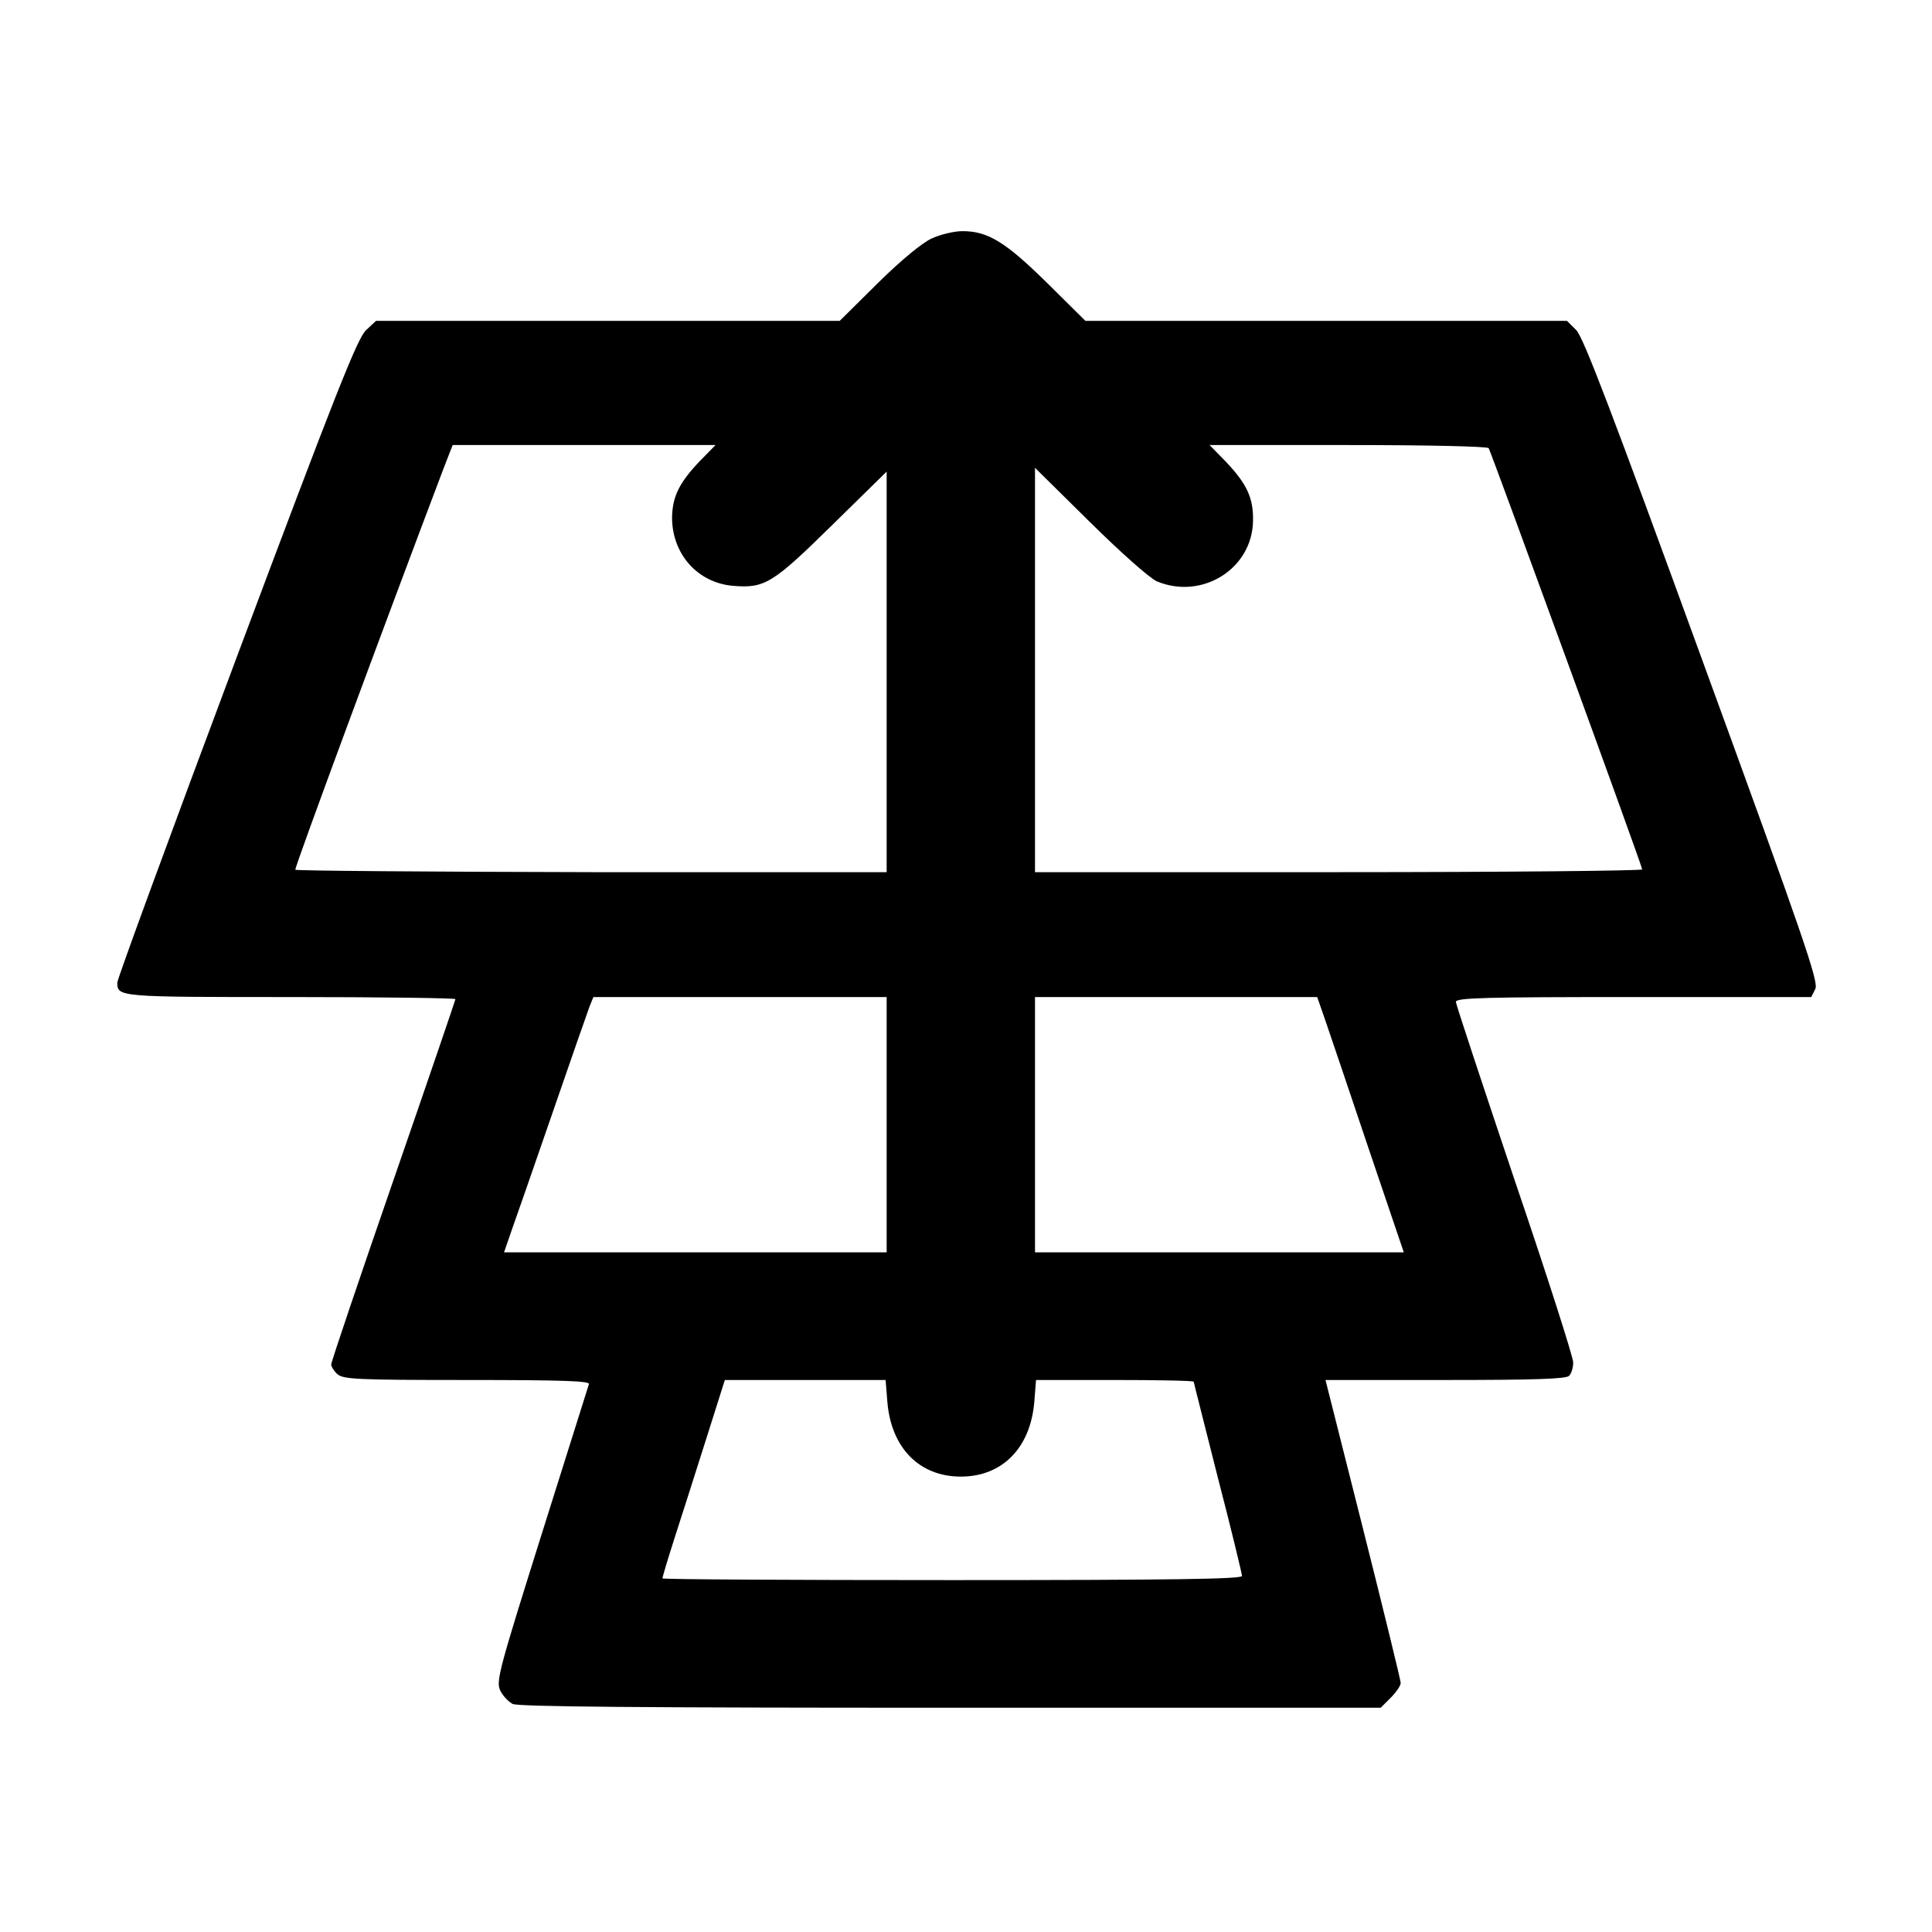
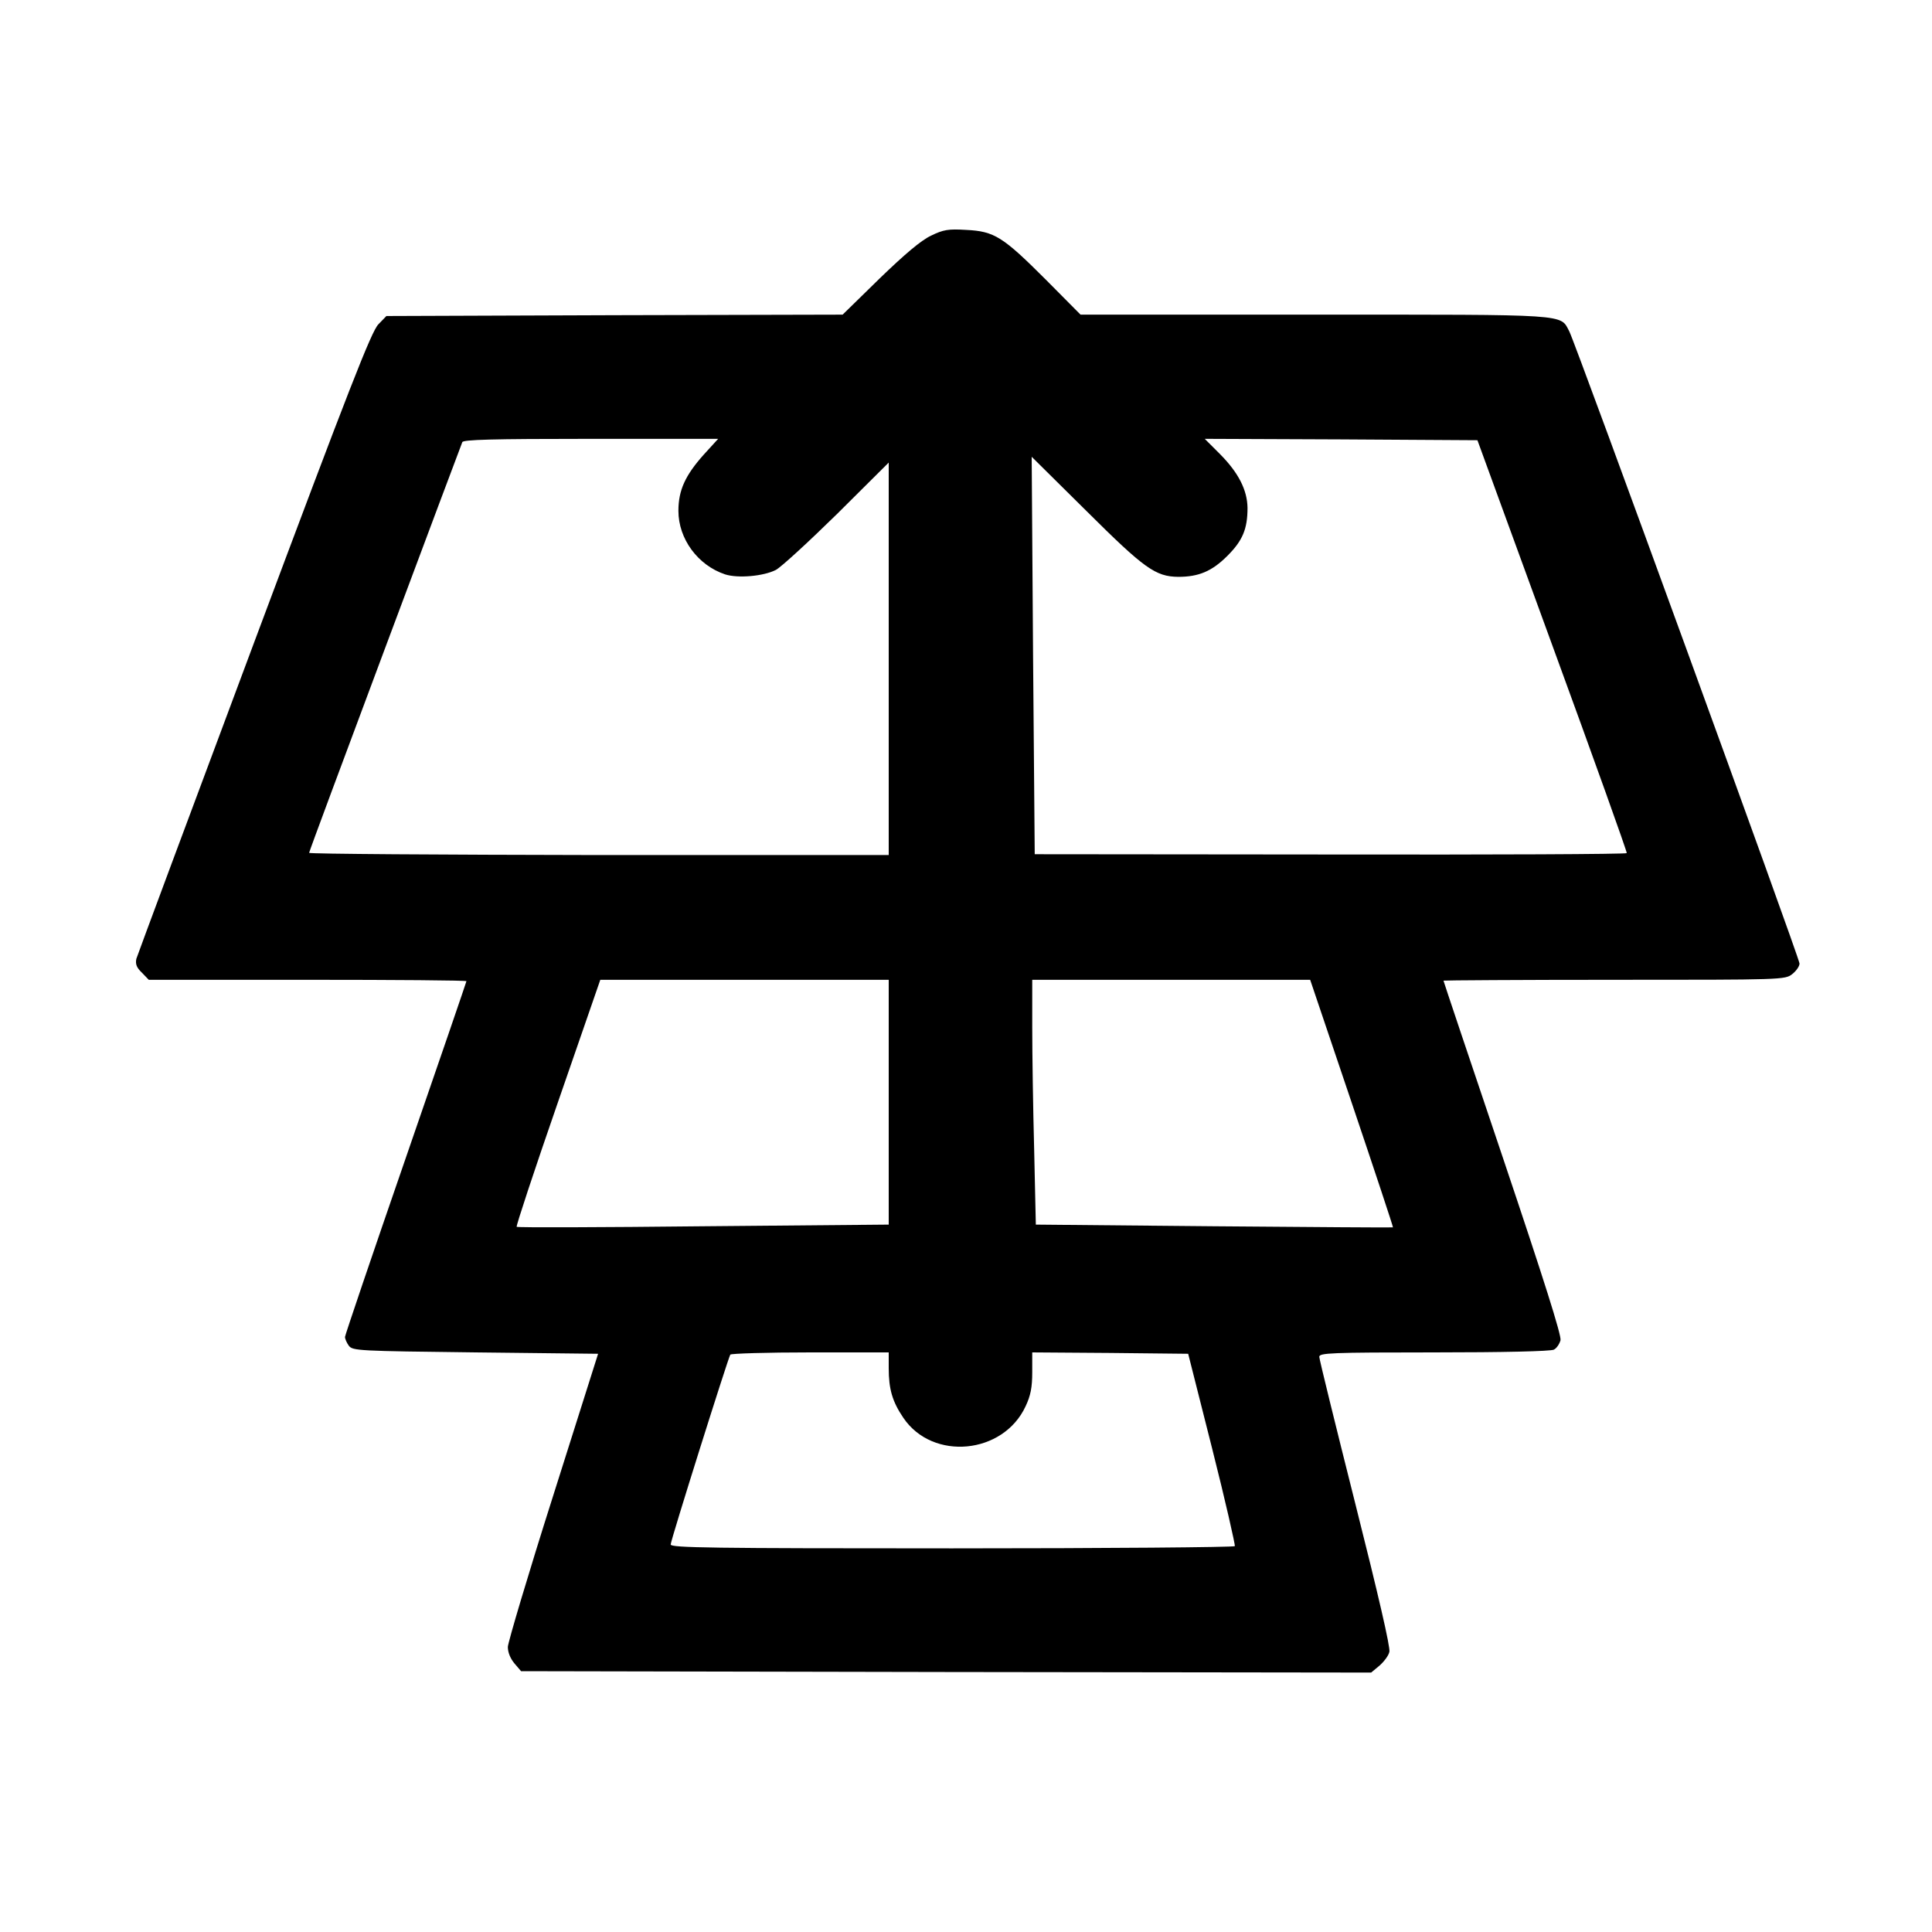
- <svg xmlns="http://www.w3.org/2000/svg" version="1" width="746.667" height="746.667" viewBox="0 0 560 560">
-   <path d="M270.1 69.1c-2.7 1.2-8.8 6.2-15.6 12.9l-11.1 11H109l-2.9 2.7c-2.5 2.4-8.5 17.4-37.6 95.1-19 50.7-34.5 93-34.5 94 0 4.2.4 4.2 50.2 4.2 26.3 0 47.8.3 47.8.6s-8.1 24-18 52.6-18 52.6-18 53.3c0 .6.8 1.9 1.8 2.8 1.7 1.5 5.7 1.7 37.6 1.7 28.2 0 35.7.3 35.3 1.2-.2.7-6.4 20.3-13.7 43.5-12.1 38.5-13.2 42.4-12.1 45.1.7 1.6 2.4 3.4 3.7 4.1 1.8.8 36.6 1.1 127 1.1h124.6l2.9-2.9c1.6-1.6 2.9-3.5 2.9-4.3 0-.7-4.9-20.8-10.9-44.6L384.2 400h34.7c25.7 0 35-.3 35.9-1.2.7-.7 1.2-2.4 1.2-3.9s-7.6-25.3-17-52.9c-9.3-27.7-17-50.9-17-51.6 0-1.2 8.6-1.4 51.5-1.4H525l1.2-2.4c.9-2.2-3.2-14.2-32.8-95.3-26.2-71.9-34.4-93.4-36.5-95.6l-2.7-2.7H314.6l-11.1-11c-12-11.8-17.1-15-24.5-15-2.5 0-6.5 1-8.9 2.1zm-67.3 64.6c-5.9 6.2-7.9 10.2-8 16.3 0 10.6 7.4 18.9 17.6 19.8 9.3.8 11.6-.7 28.8-17.6l15.8-15.5v116.1h-85.5c-47.1-.1-85.7-.4-85.9-.7-.3-.5 25.8-71 43-116.4l2.6-6.7h76.2l-4.6 4.7zm228.7-3.8C432.3 131.3 476 251 476 252c0 .4-39.6.8-88 .8h-88V135.6l15.9 15.7c9.2 9.1 17.4 16.3 19.4 17.2 13.2 5.5 27.8-3.7 27.9-17.7.1-6.6-1.9-10.7-8-17.1l-4.6-4.7h40.1c23.8 0 40.4.4 40.8.9zM257 326v37H146.1l2-5.8c1.1-3.1 6.5-18.5 11.9-34.2 5.4-15.7 10.3-29.7 10.9-31.3l1.1-2.7h85v37zm127.3-29.8c1.4 4 7 20.7 12.5 37l10.1 29.8H300v-74h81.8l2.5 7.2zM257.2 406.3c1.1 13.4 9.3 21.7 21.3 21.7s20.2-8.3 21.3-21.7l.5-6.3h22.8c12.6 0 22.9.2 22.9.5 0 .2 3.2 12.7 7 27.8 3.9 15 7 27.9 7 28.5 0 .9-20 1.2-84 1.2-46.2 0-84-.2-84-.5s1.5-5.4 3.4-11.3 6-18.7 9.1-28.5l5.6-17.7h46.6l.5 6.3z" />
+ <svg xmlns="http://www.w3.org/2000/svg" version="1.0" width="700pt" height="700pt" viewBox="0 0 700 700" preserveAspectRatio="xMidYMid meet">
+   <g transform="translate(0,700) scale(0.1,-0.1)" fill="#000000" stroke="none">
+     <path d="M3373 6146 c-36 -17 -95 -67 -186 -155 l-134 -131 -826 -2 -827 -3 -29 -30 c-25 -25 -106 -232 -450 -1152 -231 -618 -423 -1134 -427 -1147 -4 -19 1 -32 20 -50 l25 -26 576 0 c316 0 575 -2 575 -5 0 -2 -99 -291 -220 -641 -121 -350 -220 -642 -220 -648 0 -7 6 -21 14 -32 14 -18 34 -19 459 -24 l444 -5 -163 -515 c-90 -283 -163 -529 -164 -547 0 -20 9 -42 24 -60 l24 -28 1540 -3 1540 -2 30 25 c16 14 33 36 36 50 4 16 -40 206 -124 539 -71 282 -130 521 -130 530 0 14 40 16 416 16 250 0 423 4 434 10 10 5 20 20 24 34 4 17 -59 216 -209 662 -118 350 -215 639 -215 641 0 1 278 3 619 3 610 0 619 0 645 21 14 11 26 28 26 38 0 19 -810 2243 -834 2290 -34 64 10 61 -923 61 l-848 0 -125 126 c-156 156 -187 176 -289 181 -65 4 -83 1 -128 -21z m-823 -793 c-67 -75 -92 -129 -92 -204 0 -101 70 -197 169 -230 46 -15 139 -7 184 16 19 10 118 101 222 203 l187 186 0 -711 0 -711 -1050 0 c-577 1 -1050 4 -1050 8 0 4 124 337 275 741 151 404 277 740 280 747 3 9 106 12 465 12 l462 0 -52 -57z m3075 -693 c150 -410 271 -748 269 -751 -2 -4 -486 -6 -1075 -5 l-1070 1 -6 720 -5 720 199 -197 c210 -209 250 -237 332 -238 74 0 122 20 178 76 55 55 73 97 73 174 -1 64 -32 126 -98 193 l-57 57 494 -2 494 -3 272 -745z m-2405 -1653 l0 -444 -672 -6 c-369 -4 -674 -5 -676 -2 -3 2 64 205 149 450 l154 445 522 0 523 0 0 -443z m1678 -4 c83 -246 150 -448 149 -450 -2 -1 -293 1 -648 4 l-646 6 -6 270 c-4 149 -7 348 -7 444 l0 173 504 0 503 0 151 -447z m-1678 -960 c0 -76 13 -121 53 -180 106 -157 362 -133 443 42 18 38 24 68 24 123 l0 72 283 -2 282 -3 87 -344 c48 -190 84 -349 82 -353 -3 -4 -464 -8 -1025 -8 -872 0 -1019 2 -1019 14 0 15 207 672 216 688 3 4 133 8 290 8 l284 0 0 -57z" />
+   </g>
</svg>
